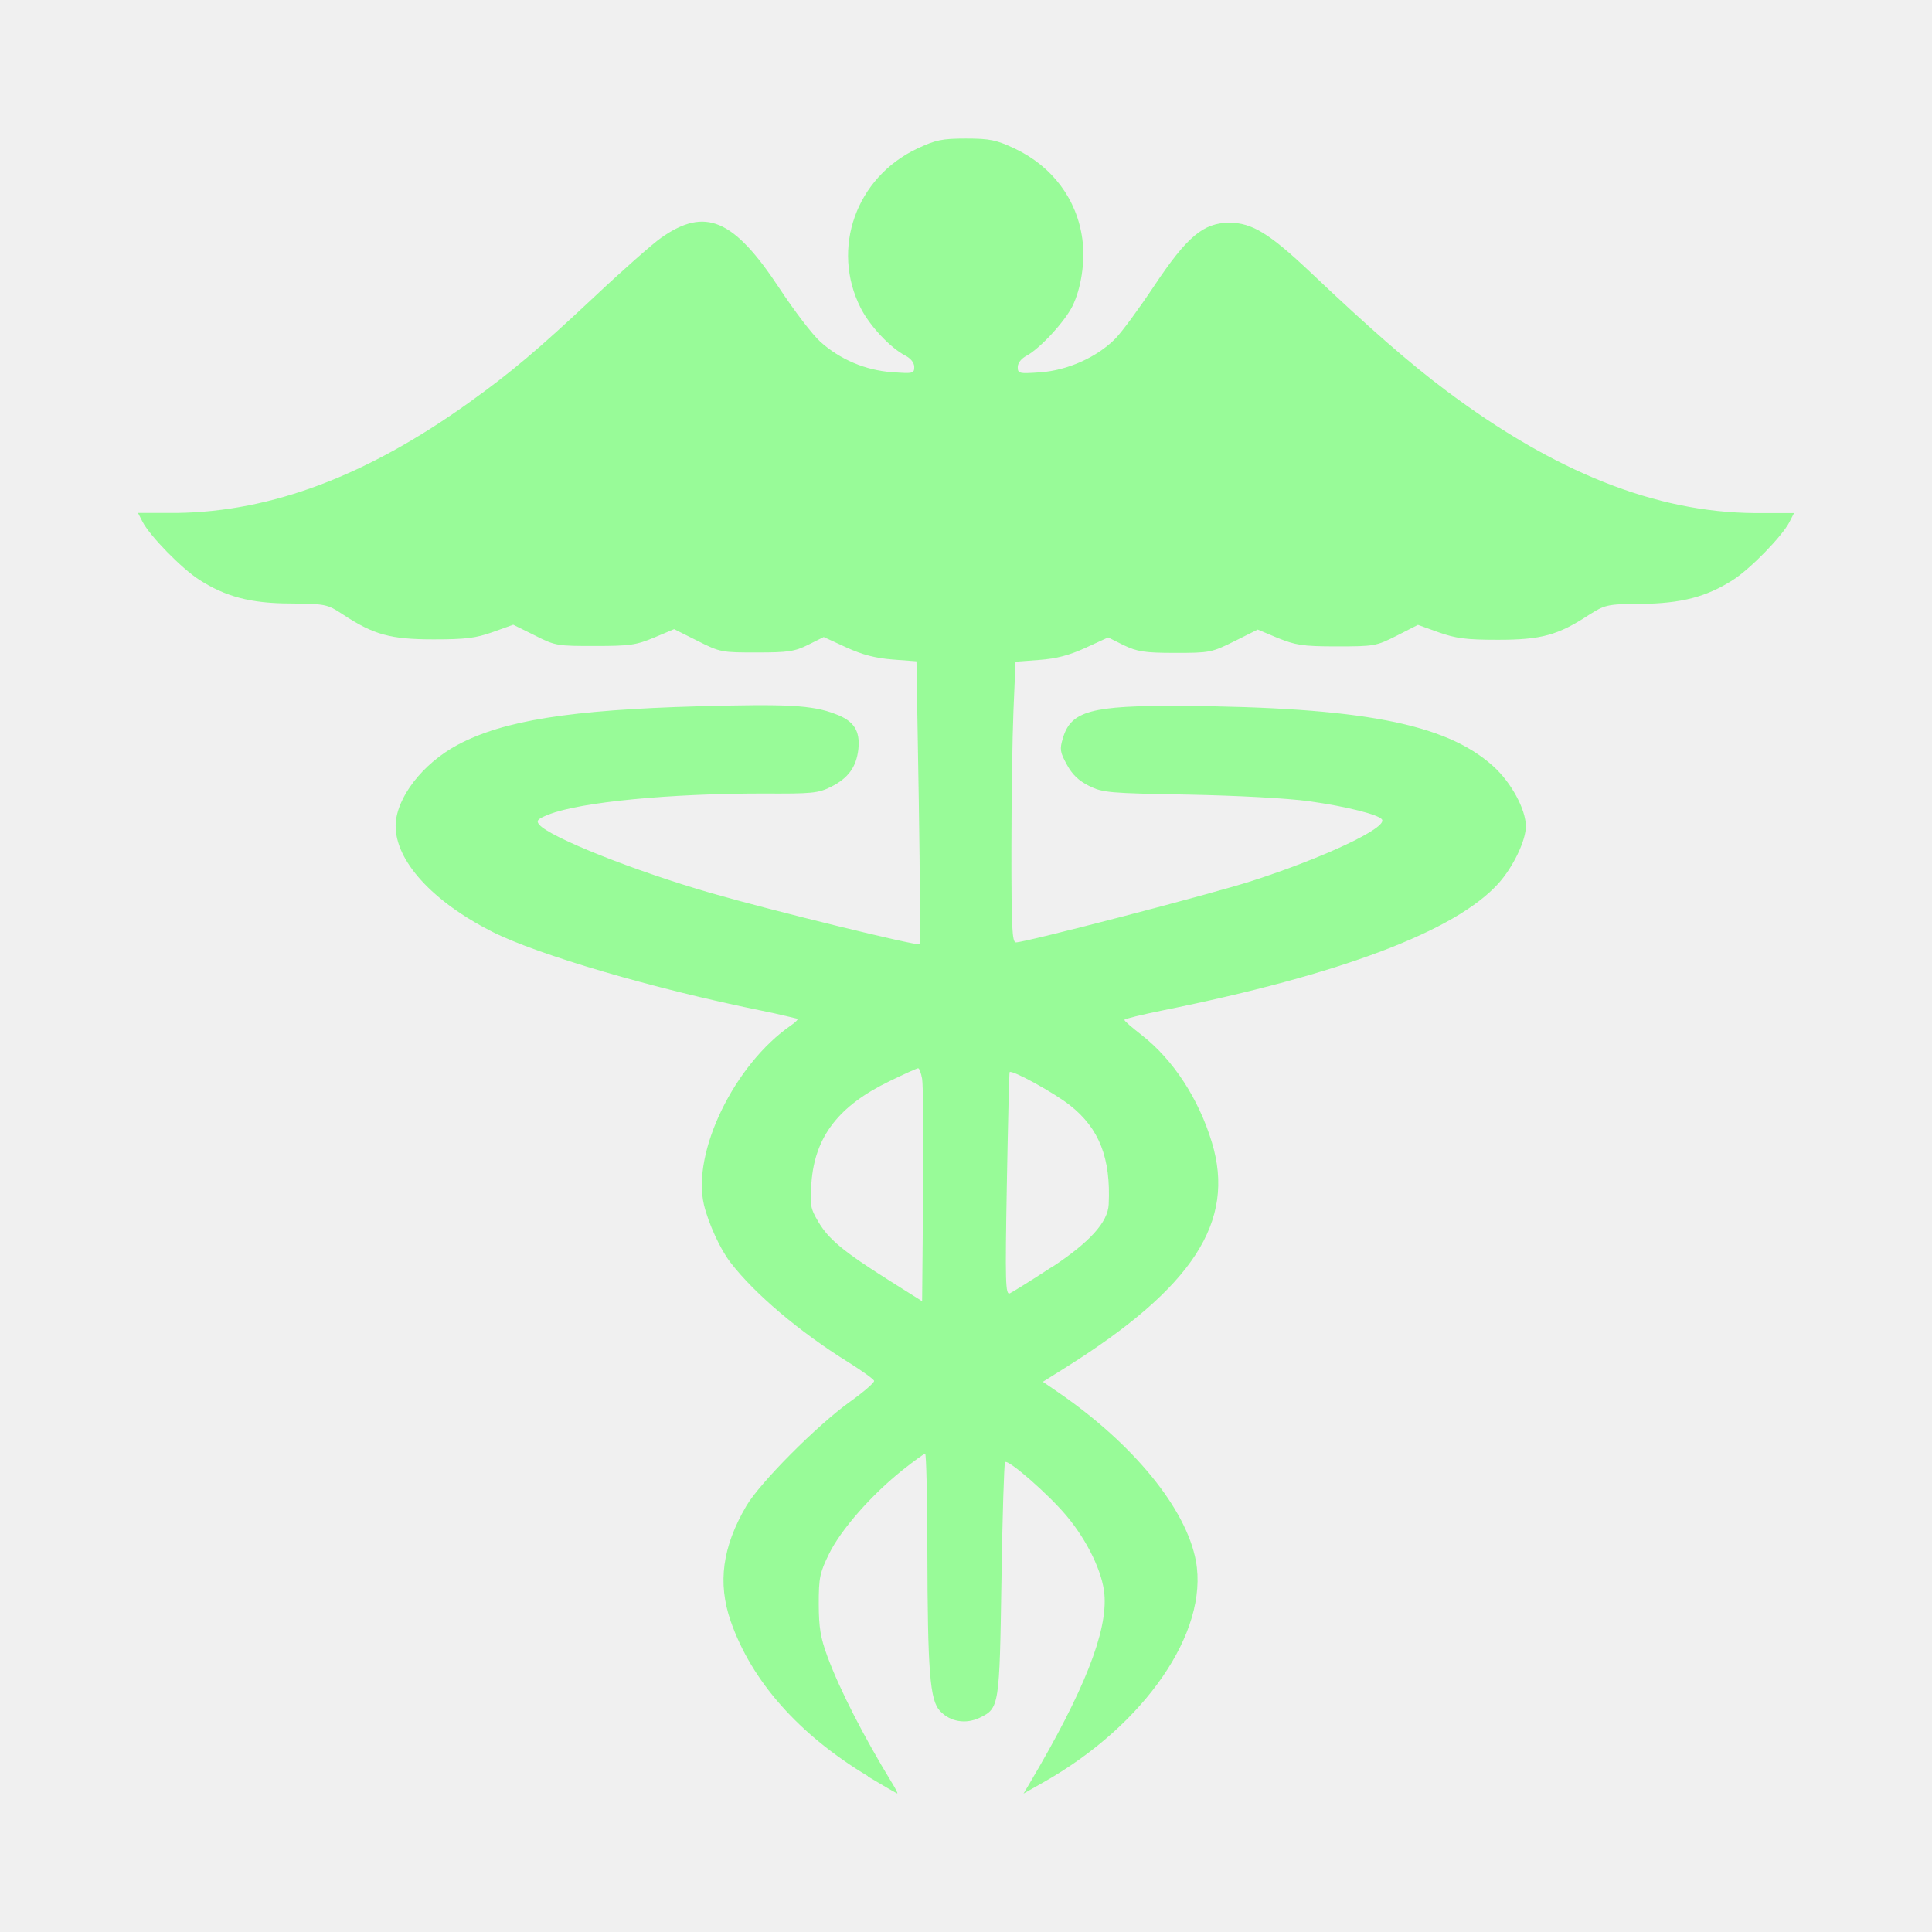
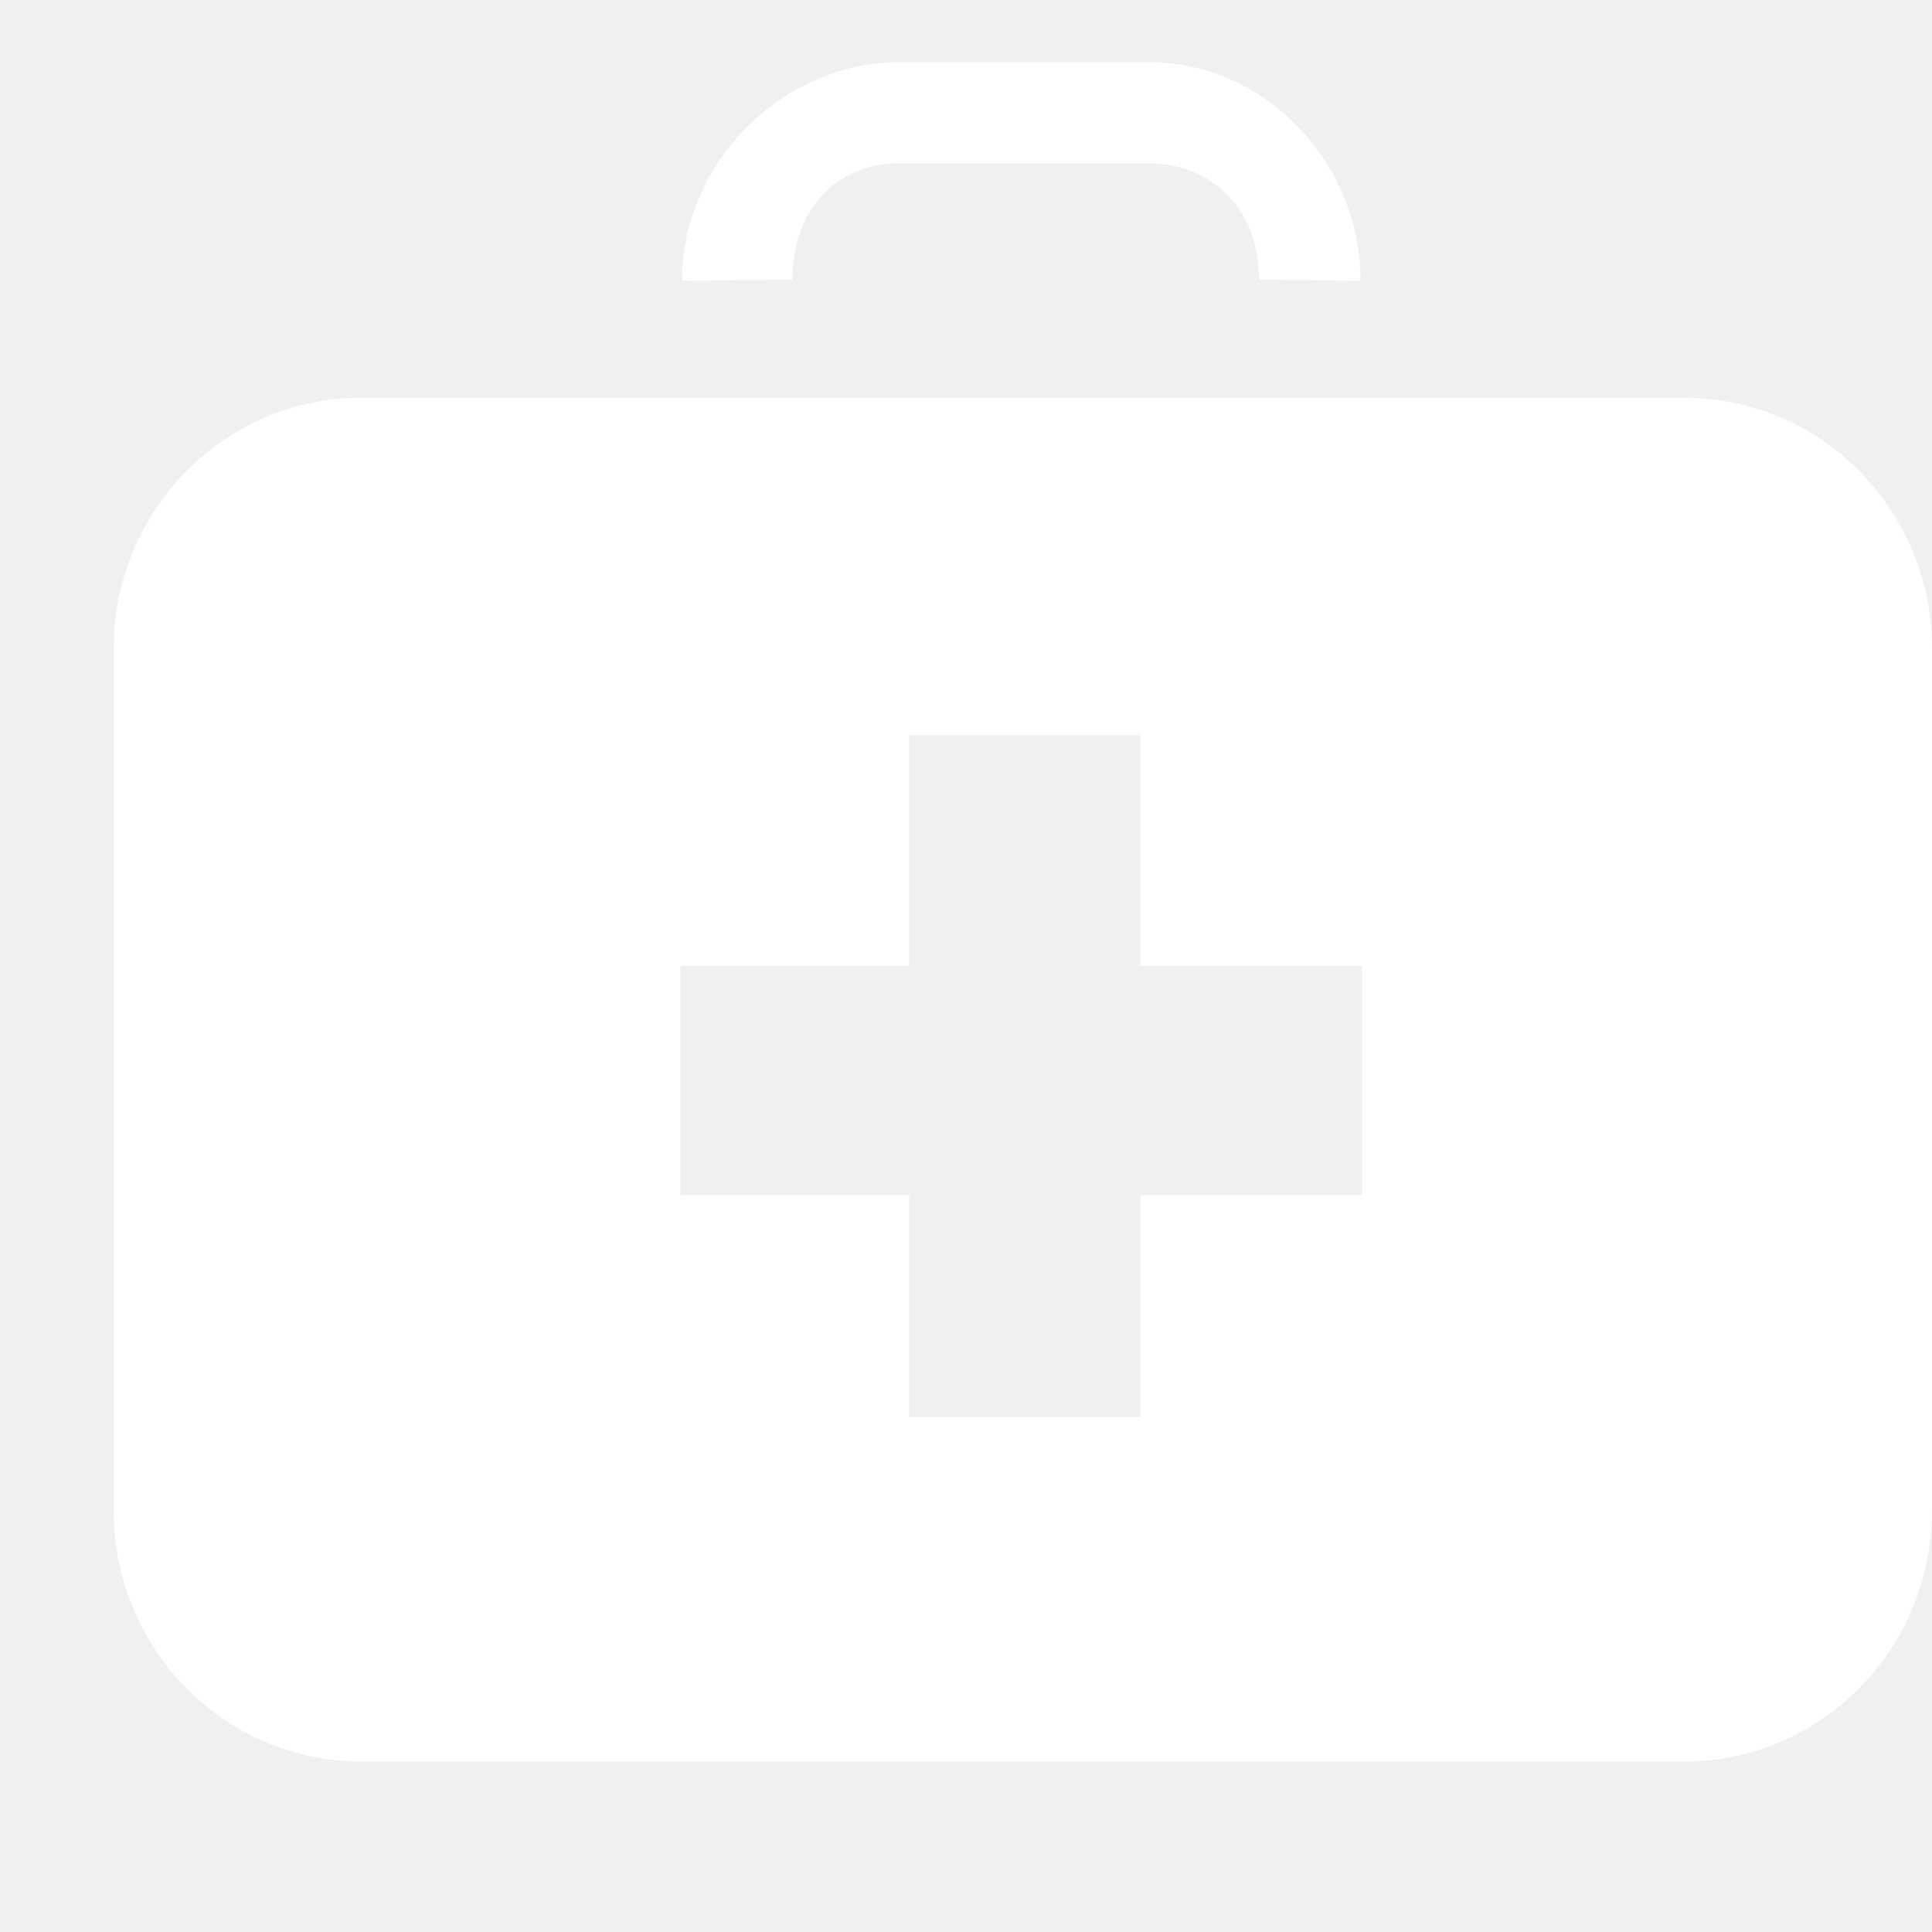
- <svg xmlns="http://www.w3.org/2000/svg" fill="#98FB98" viewBox="0 0 14 14" role="img" focusable="false" aria-hidden="true">
-   <g id="SVGRepo_bgCarrier" stroke-width="0" />
+ <svg xmlns="http://www.w3.org/2000/svg" viewBox="0 -0.5 17 17" version="1.1" class="si-glyph si-glyph-first-aid-briefcase">
+   <g id="SVGRepo_bgCarrier" stroke-width="1" />
  <g id="SVGRepo_tracerCarrier" stroke-linecap="round" stroke-linejoin="round" />
  <g id="SVGRepo_iconCarrier">
-     <path d="m 6.29,12.871 c -0.501,-0.301 -0.844,-0.689 -0.995,-1.123 -0.096,-0.277 -0.061,-0.538 0.113,-0.835 0.098,-0.168 0.513,-0.585 0.752,-0.756 0.099,-0.071 0.178,-0.139 0.174,-0.151 -0.003,-0.012 -0.087,-0.072 -0.187,-0.135 -0.35,-0.217 -0.679,-0.495 -0.854,-0.723 -0.074,-0.095 -0.16,-0.284 -0.192,-0.418 -0.089,-0.379 0.22,-1.016 0.631,-1.3 0.032,-0.022 0.053,-0.043 0.047,-0.048 -0.006,0 -0.126,-0.032 -0.268,-0.06 C 4.734,7.164 3.901,6.92 3.569,6.753 3.132,6.532 2.864,6.237 2.867,5.981 c 0.003,-0.199 0.195,-0.448 0.45,-0.584 0.331,-0.176 0.813,-0.253 1.746,-0.279 0.635,-0.017 0.823,-0.01 0.993,0.057 0.132,0.049 0.178,0.121 0.164,0.254 -0.015,0.131 -0.074,0.211 -0.201,0.274 -0.091,0.045 -0.137,0.049 -0.492,0.047 -0.661,0 -1.319,0.06 -1.553,0.153 -0.078,0.031 -0.09,0.044 -0.067,0.072 0.076,0.092 0.695,0.338 1.251,0.498 0.438,0.126 1.49,0.384 1.505,0.369 0.006,-0.01 0.004,-0.47 -0.005,-1.031 l -0.017,-1.019 -0.173,-0.013 c -0.125,-0.01 -0.218,-0.034 -0.336,-0.088 l -0.163,-0.075 -0.112,0.056 c -0.098,0.049 -0.146,0.056 -0.372,0.056 -0.251,0 -0.265,0 -0.43,-0.084 l -0.17,-0.085 -0.145,0.061 c -0.129,0.054 -0.176,0.061 -0.427,0.061 -0.271,0 -0.288,0 -0.438,-0.077 l -0.156,-0.077 -0.148,0.053 c -0.123,0.044 -0.196,0.053 -0.429,0.053 -0.312,-1e-4 -0.434,-0.033 -0.658,-0.181 -0.112,-0.074 -0.125,-0.076 -0.374,-0.079 -0.295,0 -0.477,-0.05 -0.668,-0.173 -0.126,-0.081 -0.356,-0.316 -0.409,-0.419 l -0.033,-0.064 0.285,0 c 0.683,-0.01 1.372,-0.268 2.114,-0.8 0.308,-0.221 0.495,-0.379 0.911,-0.769 0.204,-0.192 0.421,-0.383 0.481,-0.425 0.32,-0.225 0.525,-0.137 0.857,0.366 0.107,0.163 0.24,0.337 0.296,0.387 0.143,0.129 0.327,0.207 0.52,0.221 0.151,0.011 0.161,0.01 0.161,-0.038 0,-0.03 -0.025,-0.062 -0.066,-0.083 -0.107,-0.055 -0.257,-0.215 -0.322,-0.344 -0.218,-0.43 -0.034,-0.947 0.411,-1.156 0.133,-0.062 0.178,-0.072 0.352,-0.072 0.173,0 0.219,0.01 0.352,0.072 0.273,0.129 0.452,0.367 0.491,0.656 0.022,0.16 -0.008,0.358 -0.072,0.487 -0.056,0.113 -0.237,0.308 -0.331,0.358 -0.039,0.021 -0.065,0.053 -0.065,0.083 0,0.047 0.009,0.049 0.164,0.038 0.198,-0.014 0.413,-0.111 0.544,-0.245 0.048,-0.049 0.174,-0.221 0.281,-0.382 0.238,-0.357 0.357,-0.457 0.545,-0.457 0.163,0 0.29,0.078 0.586,0.358 0.437,0.414 0.718,0.659 0.982,0.857 0.791,0.594 1.521,0.883 2.237,0.889 l 0.286,0 -0.033,0.065 c -0.053,0.103 -0.283,0.339 -0.41,0.42 -0.191,0.122 -0.373,0.17 -0.668,0.173 -0.25,0 -0.262,0.01 -0.374,0.079 -0.224,0.147 -0.345,0.181 -0.658,0.181 -0.235,10e-5 -0.306,-0.01 -0.432,-0.054 l -0.15,-0.054 -0.153,0.078 c -0.148,0.075 -0.162,0.078 -0.436,0.078 -0.252,0 -0.298,-0.01 -0.427,-0.061 l -0.145,-0.061 -0.17,0.085 c -0.165,0.082 -0.179,0.084 -0.43,0.084 -0.226,0 -0.274,-0.01 -0.372,-0.056 l -0.112,-0.056 -0.163,0.075 c -0.118,0.054 -0.211,0.079 -0.336,0.088 l -0.172,0.013 -0.015,0.352 c -0.008,0.194 -0.015,0.651 -0.015,1.017 0,0.559 0.005,0.665 0.033,0.665 0.07,0 1.422,-0.352 1.712,-0.446 0.523,-0.169 0.978,-0.384 0.941,-0.444 -0.022,-0.036 -0.263,-0.096 -0.529,-0.133 -0.159,-0.022 -0.521,-0.041 -0.879,-0.048 -0.569,-0.01 -0.617,-0.014 -0.715,-0.063 -0.075,-0.037 -0.122,-0.082 -0.161,-0.154 -0.05,-0.091 -0.053,-0.112 -0.029,-0.192 0.059,-0.198 0.204,-0.237 0.857,-0.234 1.296,0.01 1.915,0.125 2.26,0.436 0.132,0.118 0.238,0.315 0.238,0.437 -3e-4,0.104 -0.093,0.297 -0.2,0.415 -0.311,0.344 -1.141,0.658 -2.433,0.919 -0.152,0.031 -0.276,0.061 -0.276,0.068 0,0.01 0.057,0.057 0.127,0.112 0.226,0.177 0.411,0.459 0.507,0.777 0.174,0.574 -0.137,1.052 -1.064,1.633 l -0.161,0.101 0.111,0.076 c 0.547,0.376 0.928,0.844 0.998,1.223 0.094,0.513 -0.37,1.187 -1.101,1.601 l -0.148,0.084 0.048,-0.081 c 0.391,-0.662 0.561,-1.092 0.538,-1.362 -0.013,-0.16 -0.123,-0.389 -0.274,-0.569 -0.129,-0.155 -0.424,-0.413 -0.446,-0.39 -0.007,0.01 -0.019,0.39 -0.026,0.85 -0.014,0.921 -0.016,0.934 -0.157,1.002 -0.102,0.049 -0.214,0.03 -0.288,-0.048 -0.074,-0.079 -0.09,-0.284 -0.092,-1.167 -9e-4,-0.384 -0.008,-0.698 -0.016,-0.698 -0.008,0 -0.081,0.053 -0.163,0.118 -0.225,0.179 -0.446,0.431 -0.532,0.605 -0.069,0.141 -0.076,0.175 -0.076,0.367 4.5e-4,0.171 0.013,0.244 0.063,0.38 0.09,0.243 0.264,0.582 0.468,0.916 0.026,0.042 0.043,0.076 0.038,0.076 -0.004,0 -0.1,-0.055 -0.213,-0.123 z m 0.392,-5.054 c -0.008,-0.042 -0.02,-0.076 -0.029,-0.076 -0.008,0 -0.101,0.042 -0.206,0.093 -0.37,0.179 -0.542,0.402 -0.567,0.736 -0.012,0.161 -0.008,0.185 0.049,0.282 0.075,0.128 0.183,0.217 0.507,0.422 l 0.246,0.155 0.007,-0.768 c 0.004,-0.422 6e-4,-0.802 -0.007,-0.844 z m 0.938,1.367 c 0.276,-0.182 0.408,-0.327 0.414,-0.456 0.016,-0.336 -0.068,-0.551 -0.281,-0.719 -0.117,-0.092 -0.421,-0.259 -0.437,-0.24 -0.003,0 -0.012,0.369 -0.02,0.812 -0.013,0.722 -0.01,0.804 0.022,0.791 0.02,-0.01 0.155,-0.093 0.301,-0.189 z" />
+     <defs> </defs>
+     <g stroke="none" stroke-width="1" fill="#008000" fill-rule="evenodd">
+       <g transform="translate(1, 0)" fill="#ffffff">
+         <path d="M13.82,3 L2.18,3 C0.975,3 0,3.99 0,5.209 L0,12.789 C0,14.01 0.975,15 2.18,15 L13.82,15 C15.025,15 16,14.01 16,12.789 L16,5.209 C16.001,3.989 15.026,3 13.82,3 L13.82,3 Z M9.035,10.016 L9.035,11.969 L7,11.969 L7,10.016 L4.987,10.016 L4.987,8 L7,8 L7,5.969 L9.035,5.969 L9.035,8 L10.987,8 L10.987,10.016 L9.035,10.016 Z" class="si-glyph-fill"> </path>
+         <path d="M10.972,1.969 C10.972,0.931 10.133,0.047 9.105,0.047 L6.915,0.047 C5.885,0.047 5.001,0.931 5.001,1.969 L5.972,1.962 C5.972,1.364 6.335,0.936 6.928,0.936 L9.095,0.936 C9.689,0.936 10.079,1.365 10.079,1.962 L10.972,1.969 L10.972,1.969 Z" class="si-glyph-fill"> </path>
+       </g>
+     </g>
  </g>
</svg>
